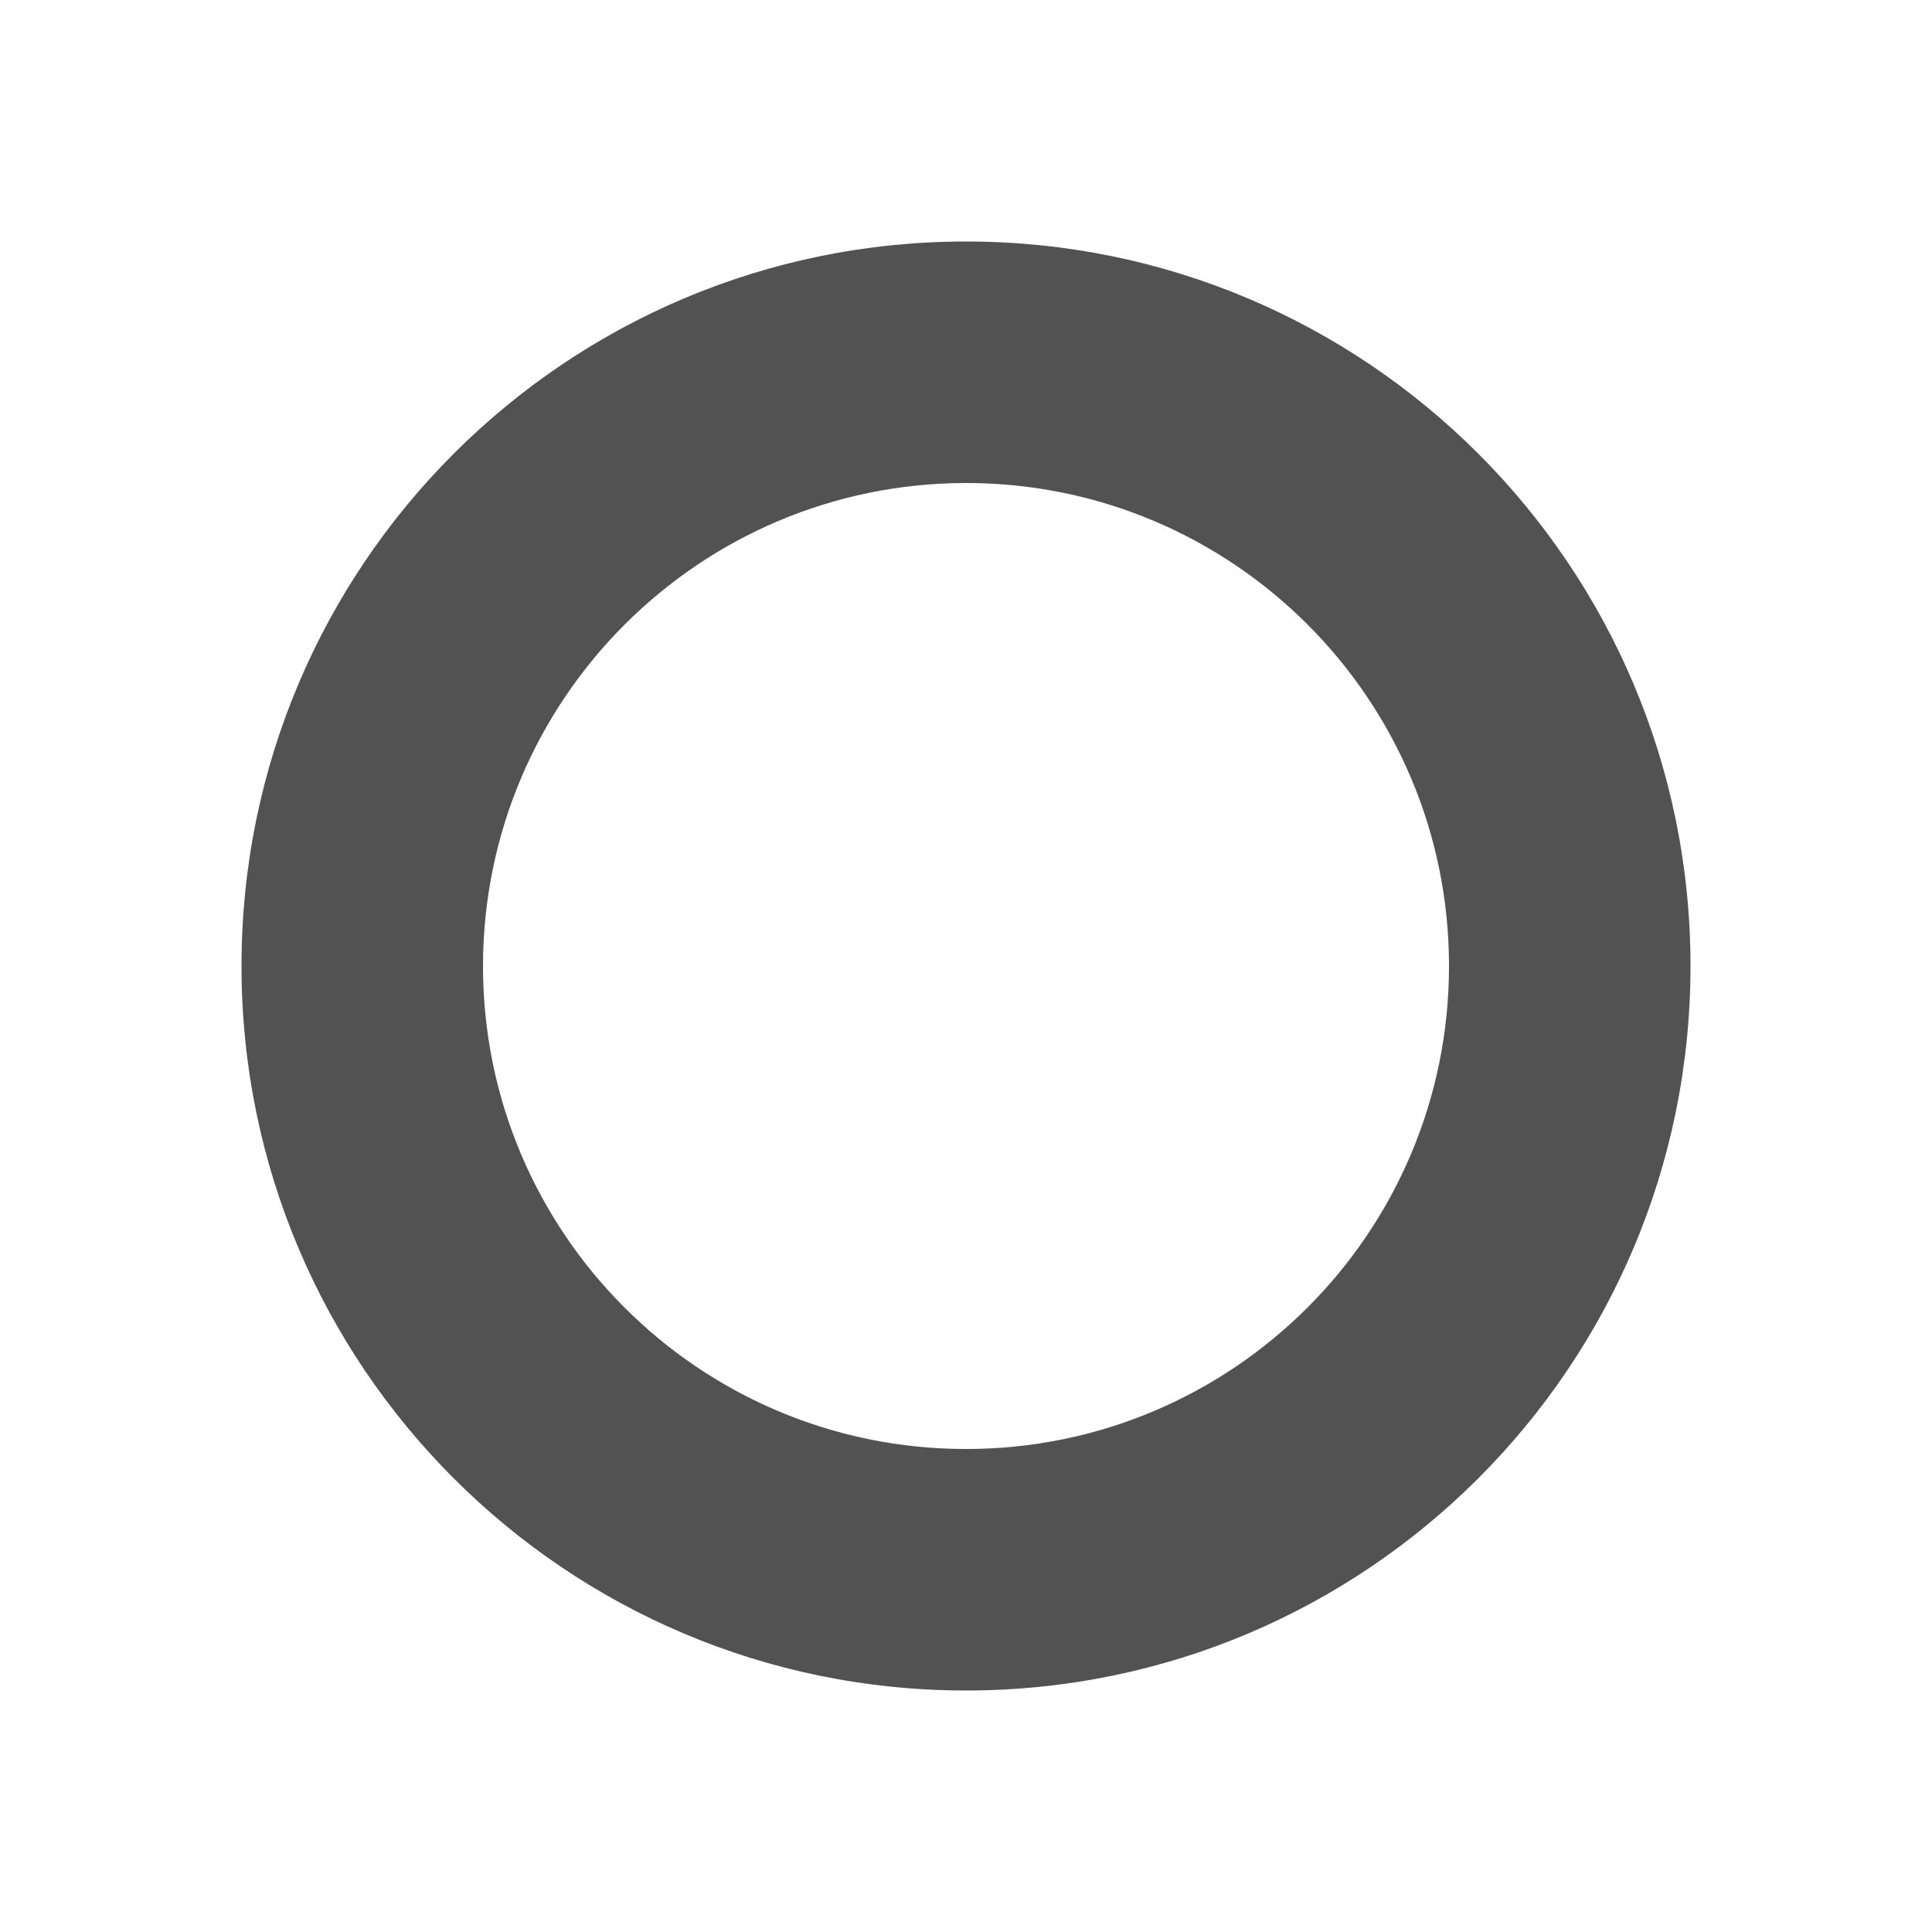
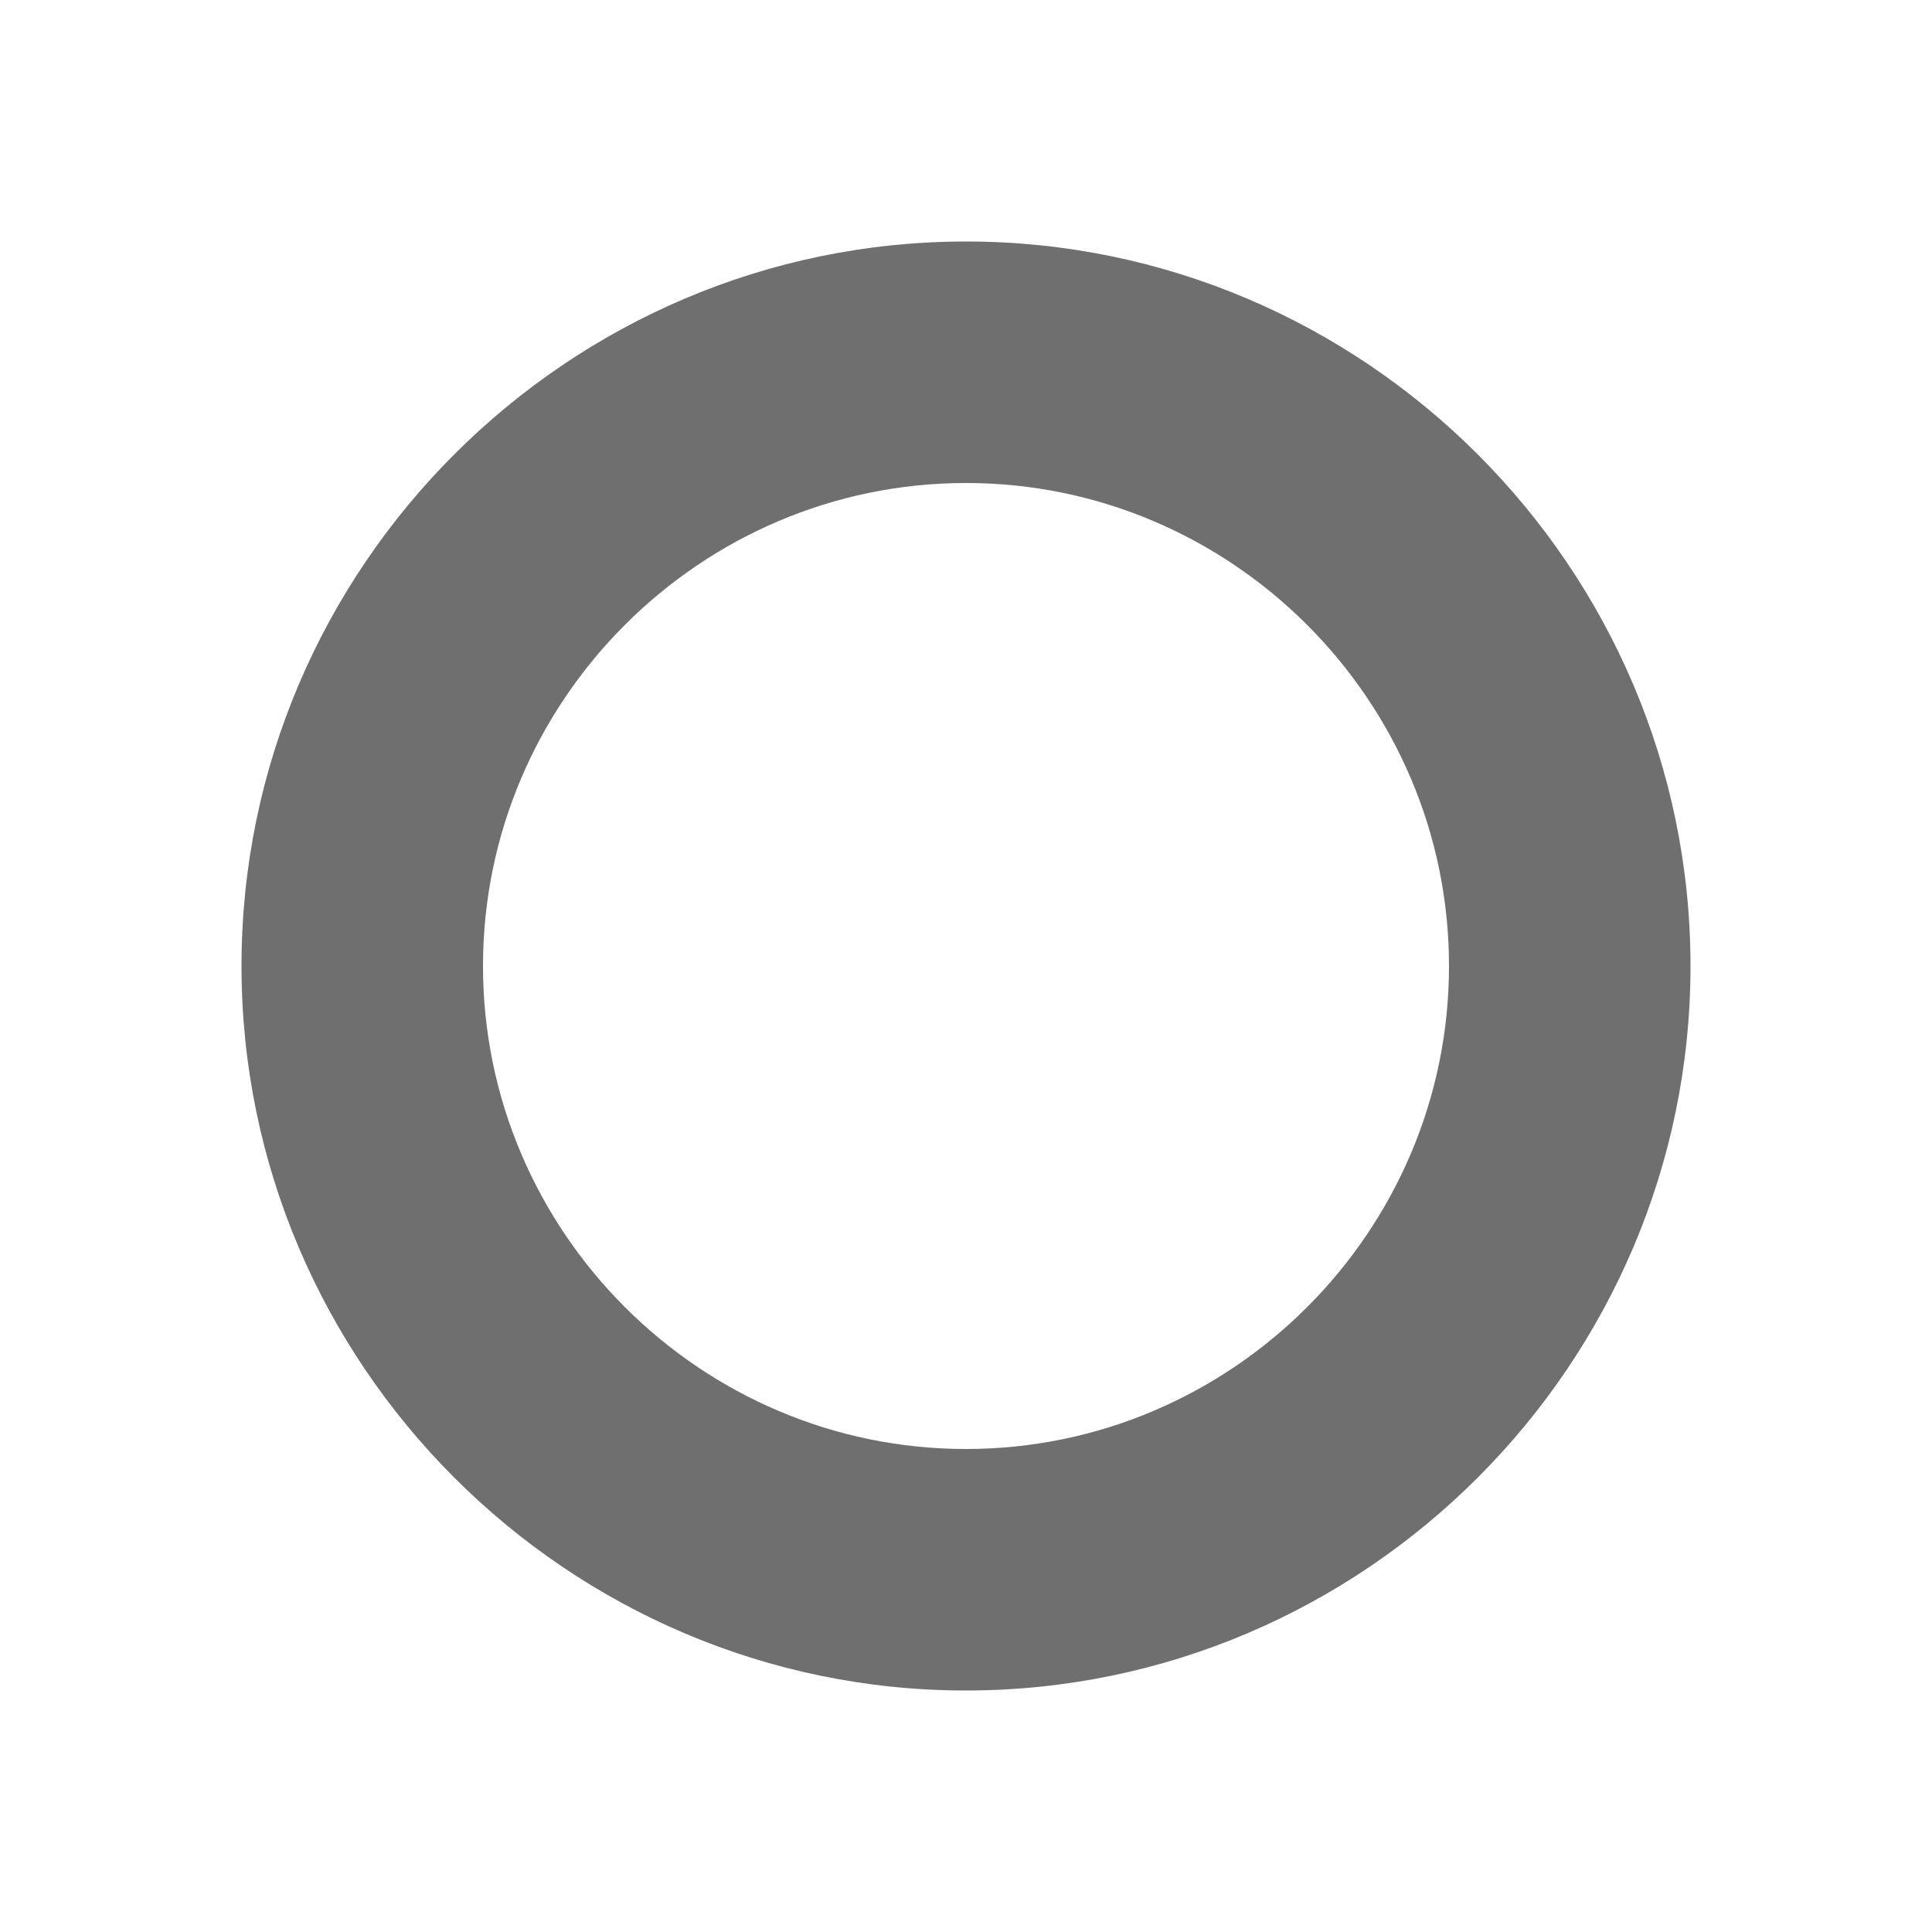
- <svg xmlns="http://www.w3.org/2000/svg" width="16px" height="16px" viewBox="0 0 16 16" version="1.1">
-   <g id="Structure" stroke="none" stroke-width="1" fill="none" fill-rule="evenodd">
-     <g id="glyph--circle-stroke">
-       <path d="M8,4 C10.209,4 12,5.791 12,8 C12,10.209 10.209,12 8,12 C5.791,12 4,10.209 4,8 C4.002,5.792 5.792,4.002 8,4 M8,2 C4.686,2 2,4.686 2,8 C2,11.314 4.686,14 8,14 C11.314,14 14,11.314 14,8 C14,4.686 11.314,2 8,2 Z" id="Shape" fill="#525252" fill-rule="nonzero" />
-       <rect id="_Transparent_Rectangle_" x="0" y="0" width="16" height="16" />
-     </g>
-   </g>
+ <svg xmlns="http://www.w3.org/2000/svg" version="1.1" id="icon" x="0px" y="0px" viewBox="0 0 16 16" style="enable-background:new 0 0 16 16;" xml:space="preserve">
+   <style type="text/css">
+ 	.st0{fill:#6F6F6F;}
+ 	.st1{fill:none;}
+ </style>
+   <path class="st0" d="M8,4c2.2,0,4,1.8,4,4s-1.8,4-4,4s-4-1.8-4-4C4,5.8,5.8,4,8,4 M8,2C4.7,2,2,4.7,2,8s2.7,6,6,6s6-2.7,6-6  S11.3,2,8,2z" />
+   <rect id="_Transparent_Rectangle_" class="st1" width="16" height="16" />
</svg>
